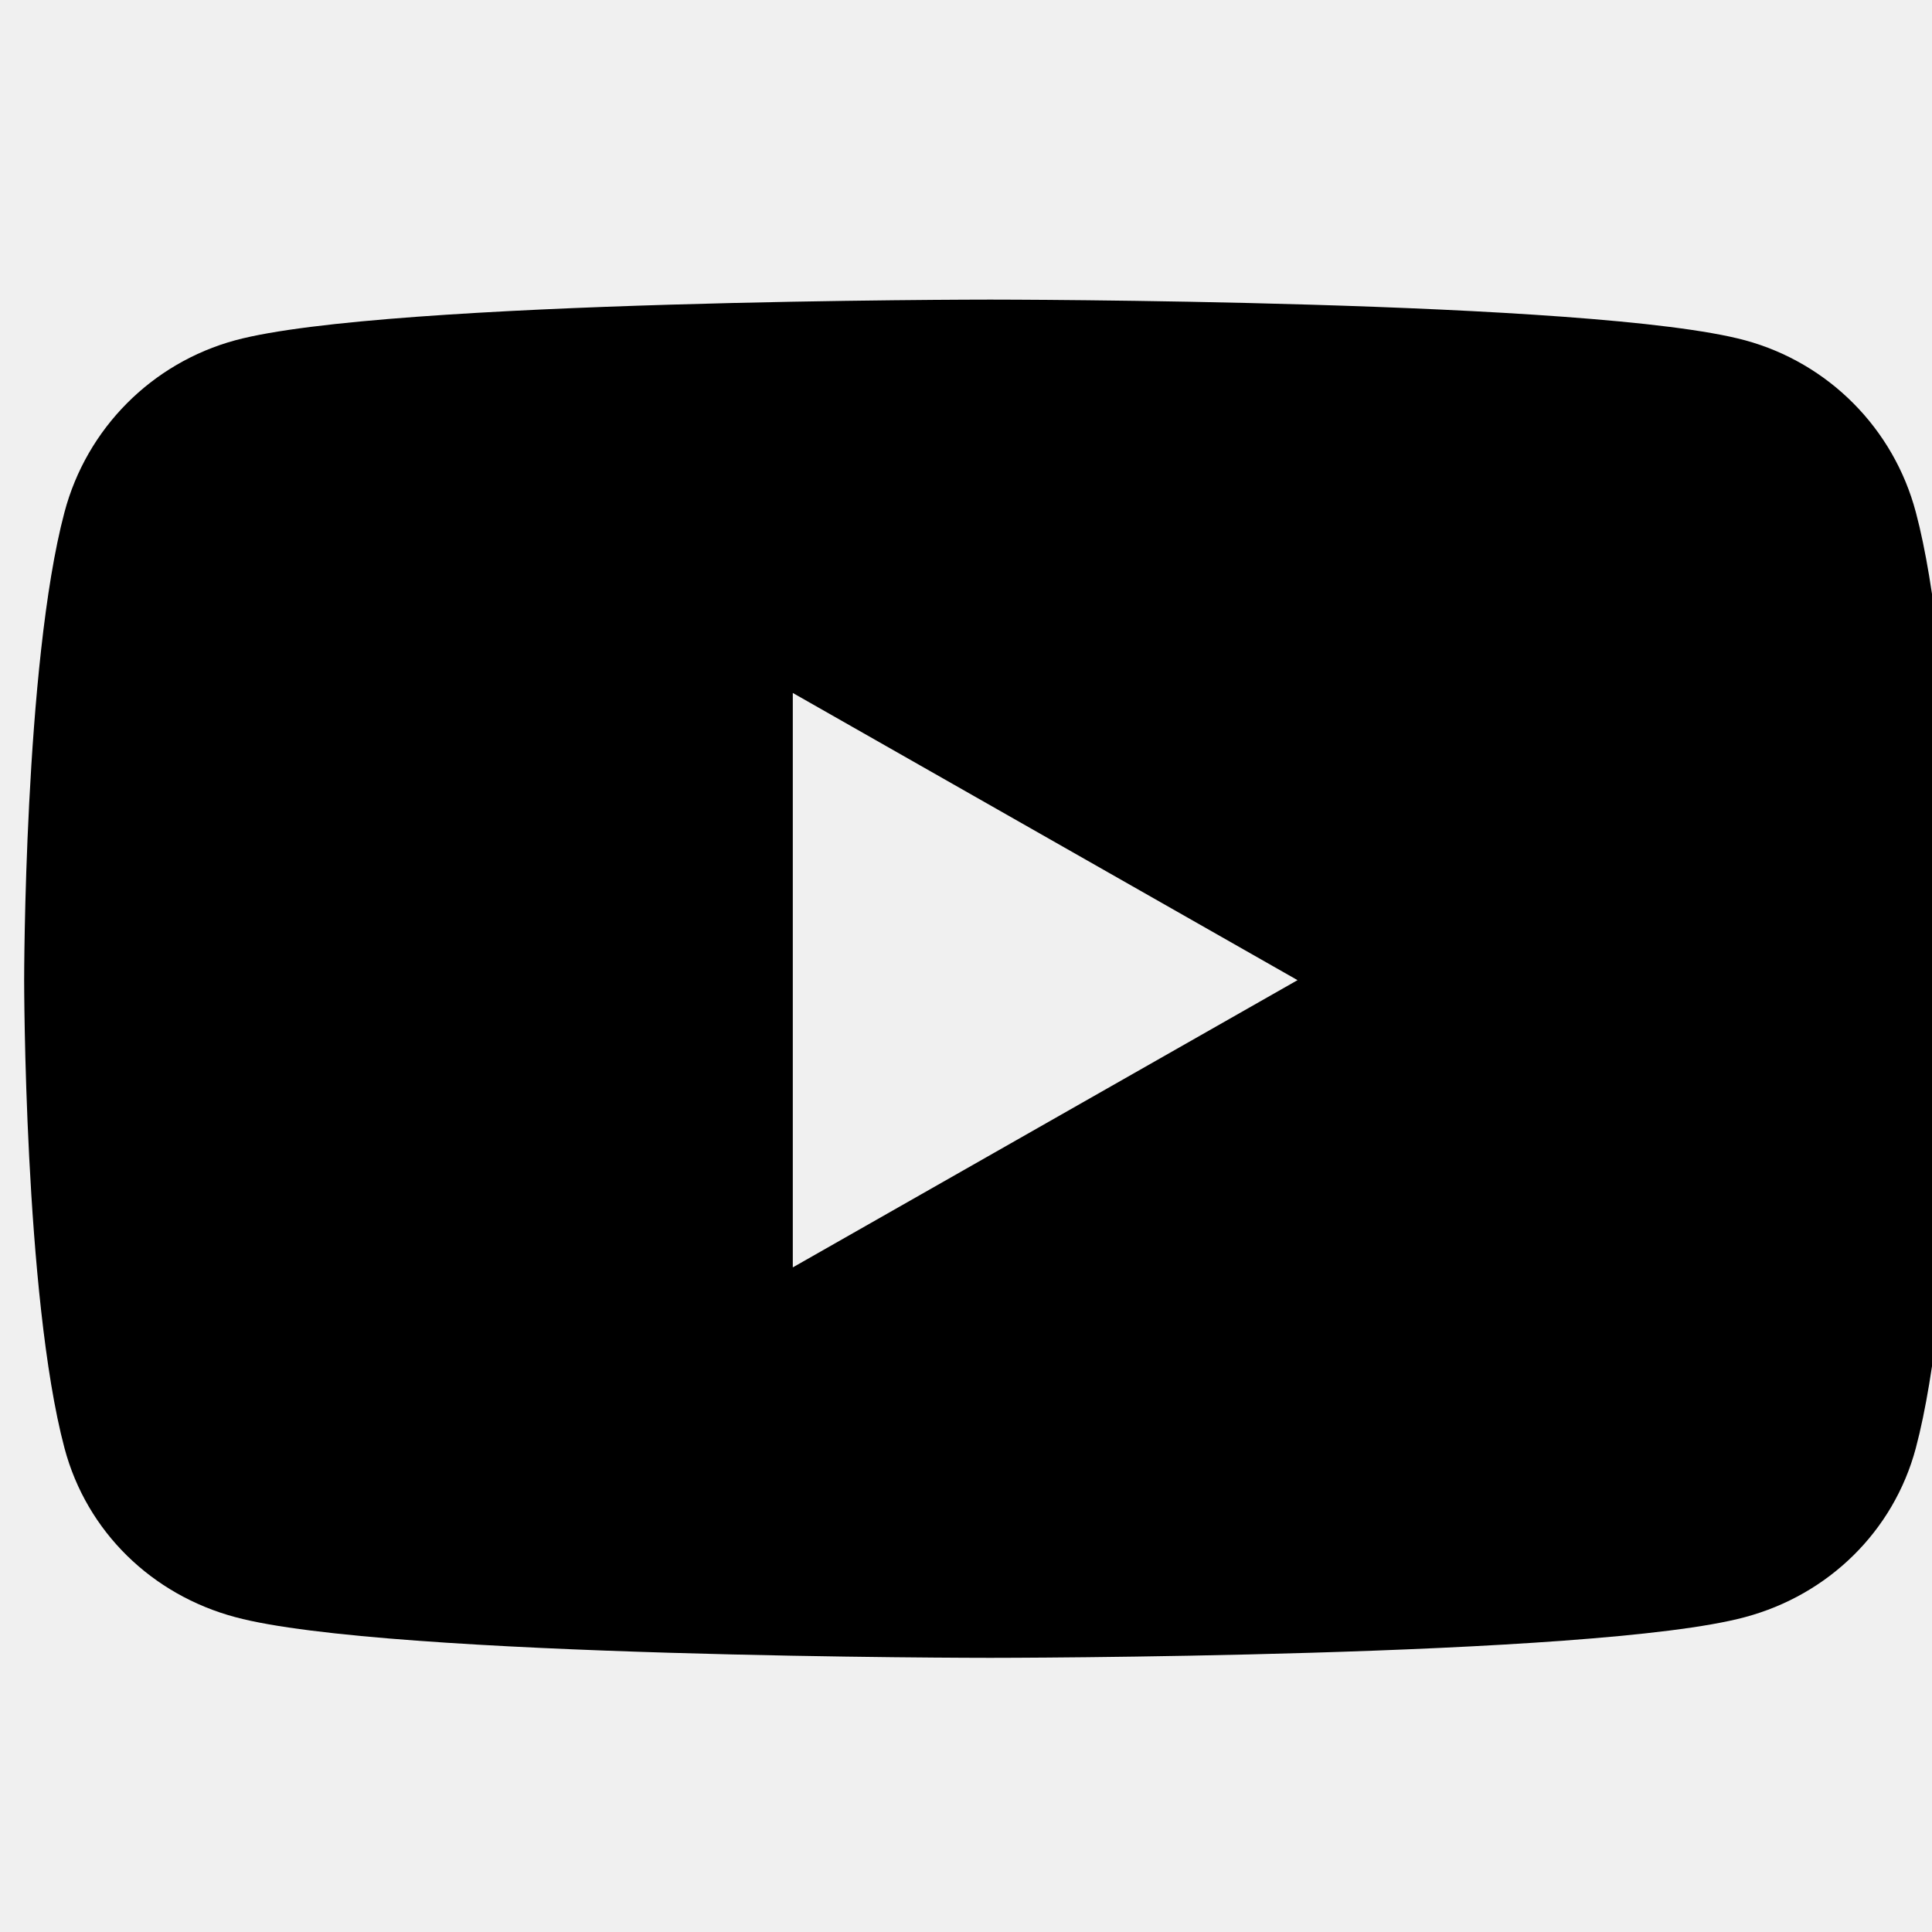
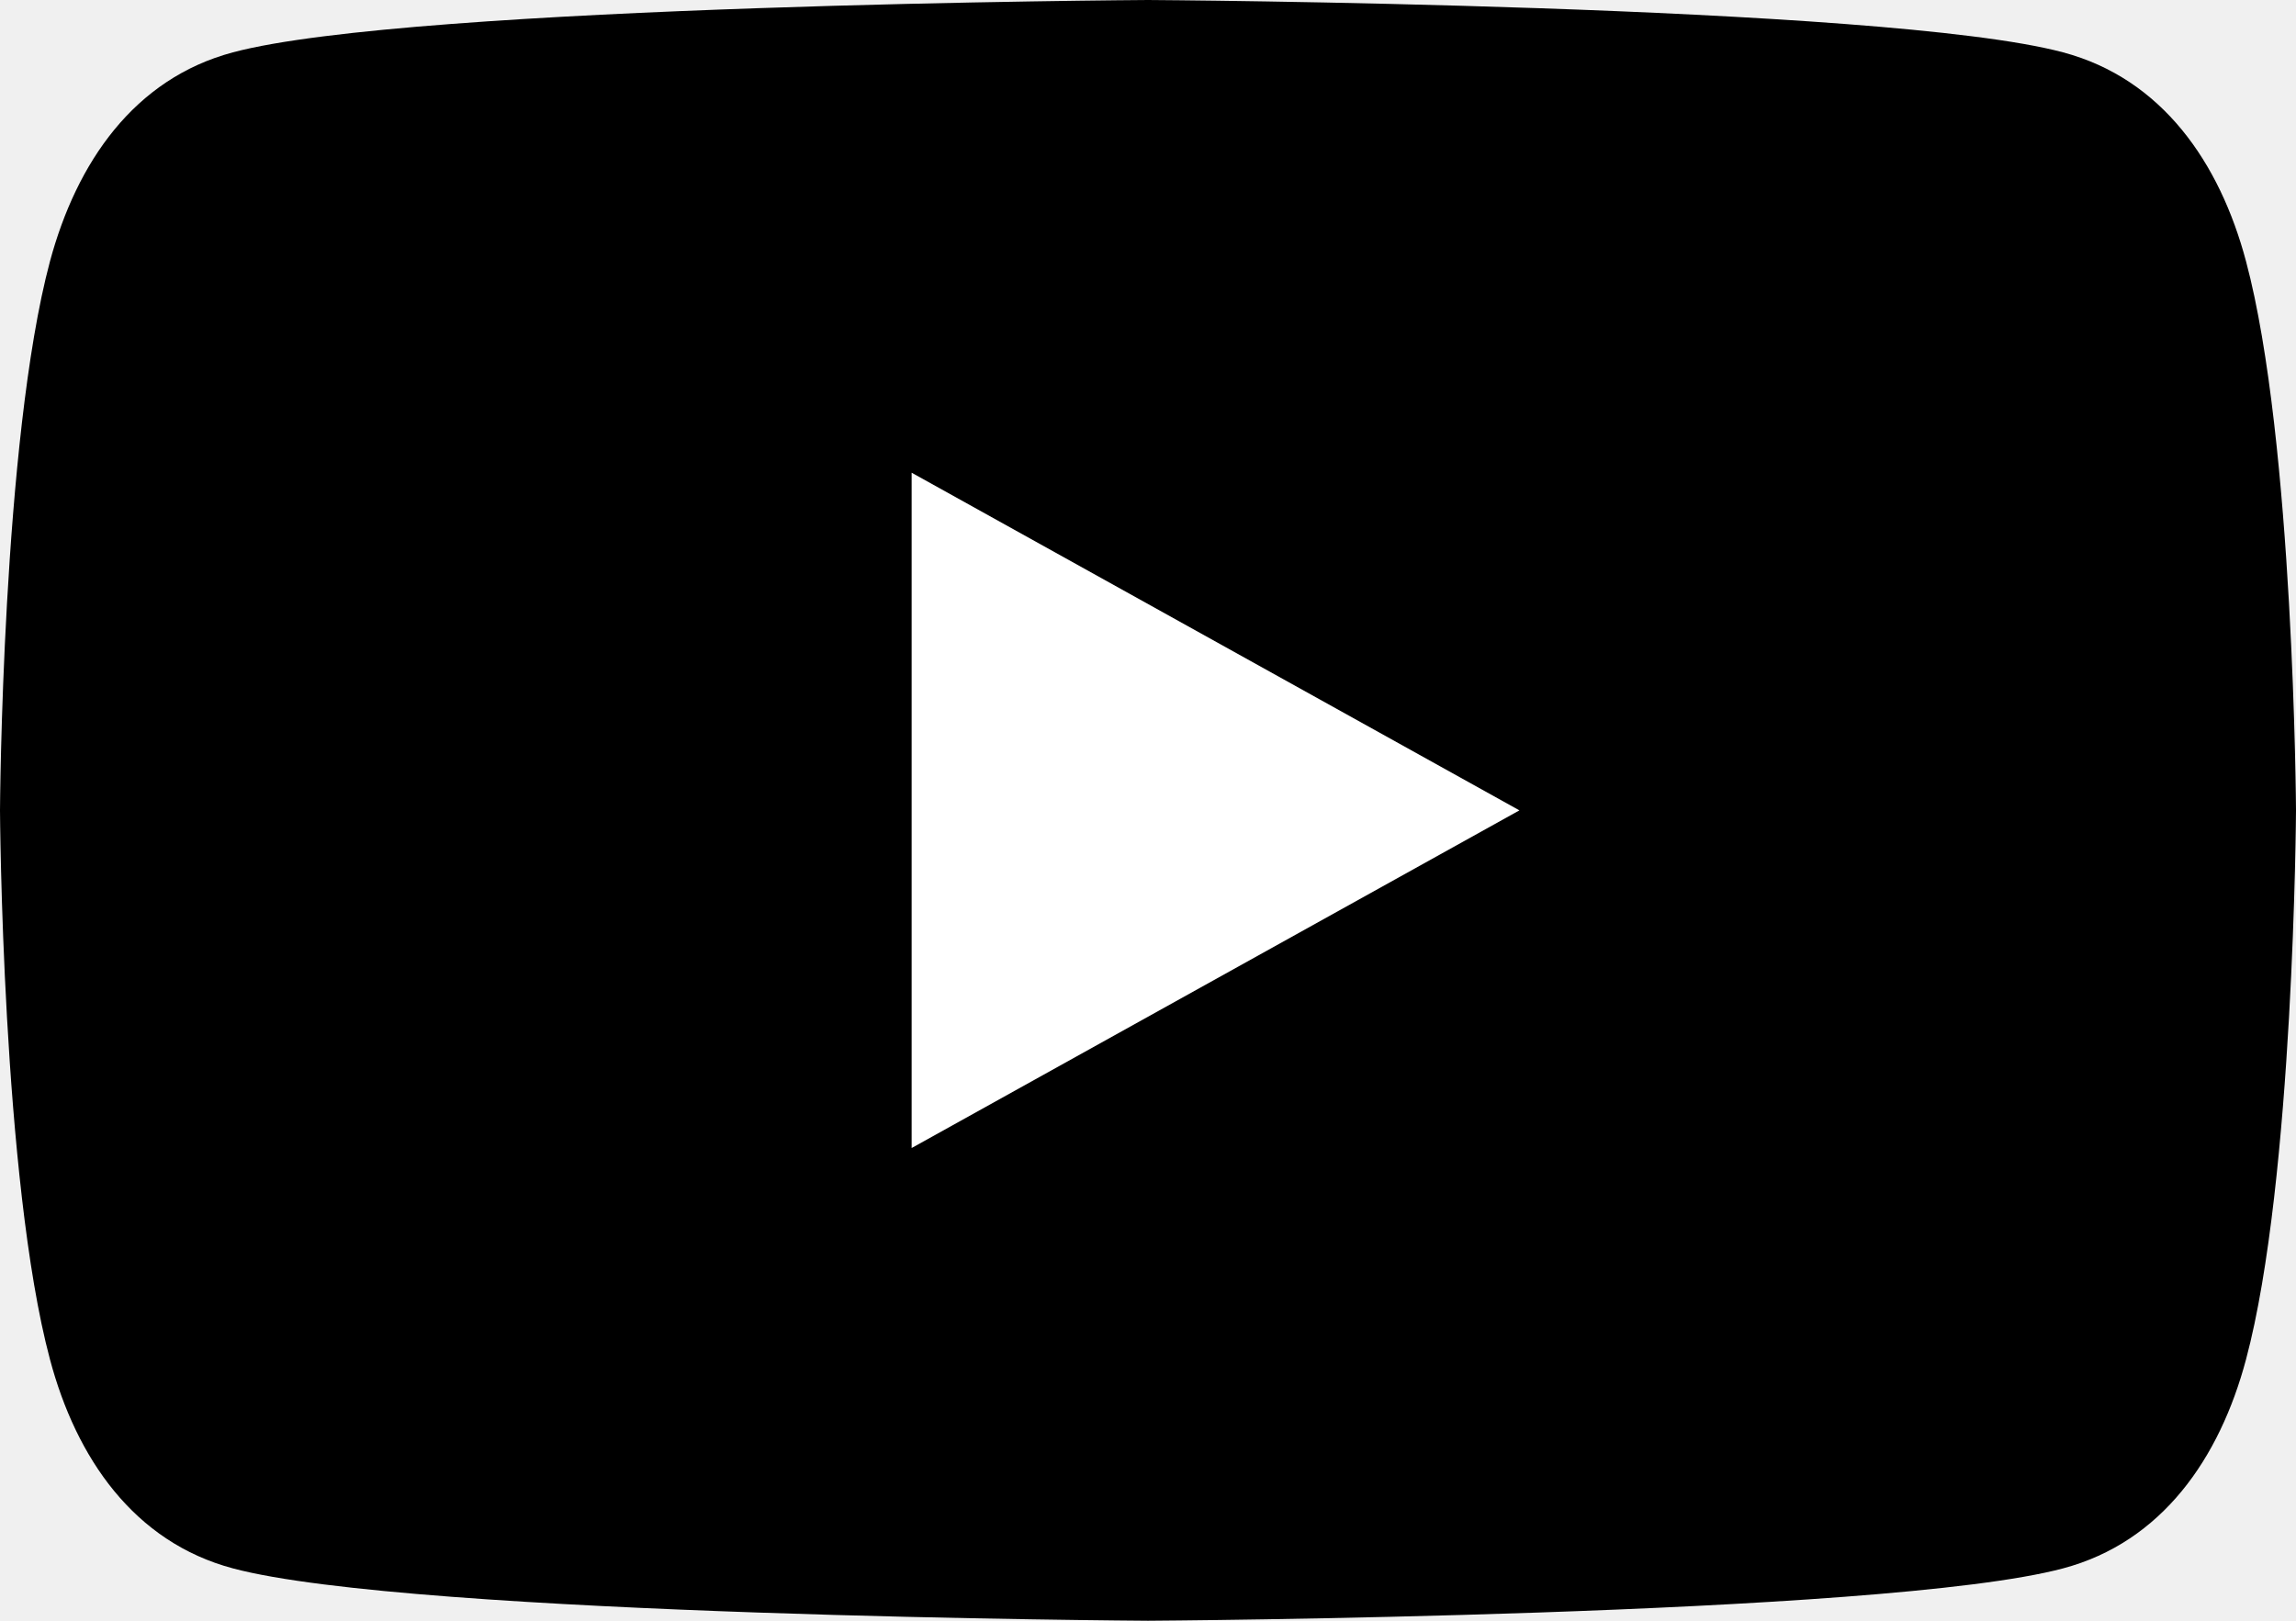
- <svg xmlns="http://www.w3.org/2000/svg" width="40" height="40">
-   <path fill="currentColor" d="M39.665 10.604a5.02 5.02 0 0 0-3.537-3.559c-3.12-.842-15.628-.842-15.628-.842s-12.508 0-15.628.842a5.02 5.02 0 0 0-3.537 3.56C.5 13.745.5 20.292.5 20.292s0 6.547.835 9.689c.461 1.736 1.816 3.04 3.537 3.5 3.12.843 15.628.843 15.628.843s12.508 0 15.628-.843c1.721-.46 3.076-1.772 3.537-3.5.835-3.142.835-9.689.835-9.689s0-6.547-.835-9.689ZM16.414 26.24V14.347l10.45 5.946-10.45 5.947Z" />
+ <svg xmlns="http://www.w3.org/2000/svg" height="100%" version="1.1" viewBox="0 0 68 48" width="100%">
+   <path d="M66.52,7.74c-0.78-2.93-2.49-5.41-5.42-6.19C55.79,.13,34,0,34,0S12.21,.13,6.9,1.55 C3.97,2.33,2.27,4.81,1.48,7.74C0.06,13.05,0,24,0,24s0.06,10.95,1.48,16.26c0.78,2.93,2.49,5.41,5.42,6.19 C12.21,47.87,34,48,34,48s21.79-0.13,27.1-1.55c2.93-0.78,4.64-3.26,5.42-6.19C67.94,34.95,68,24,68,24S67.94,13.05,66.52,7.74z" fill="currentColor" />
+   <path d="M 45,24 27,14 27,34" fill="#fff" />
</svg>
